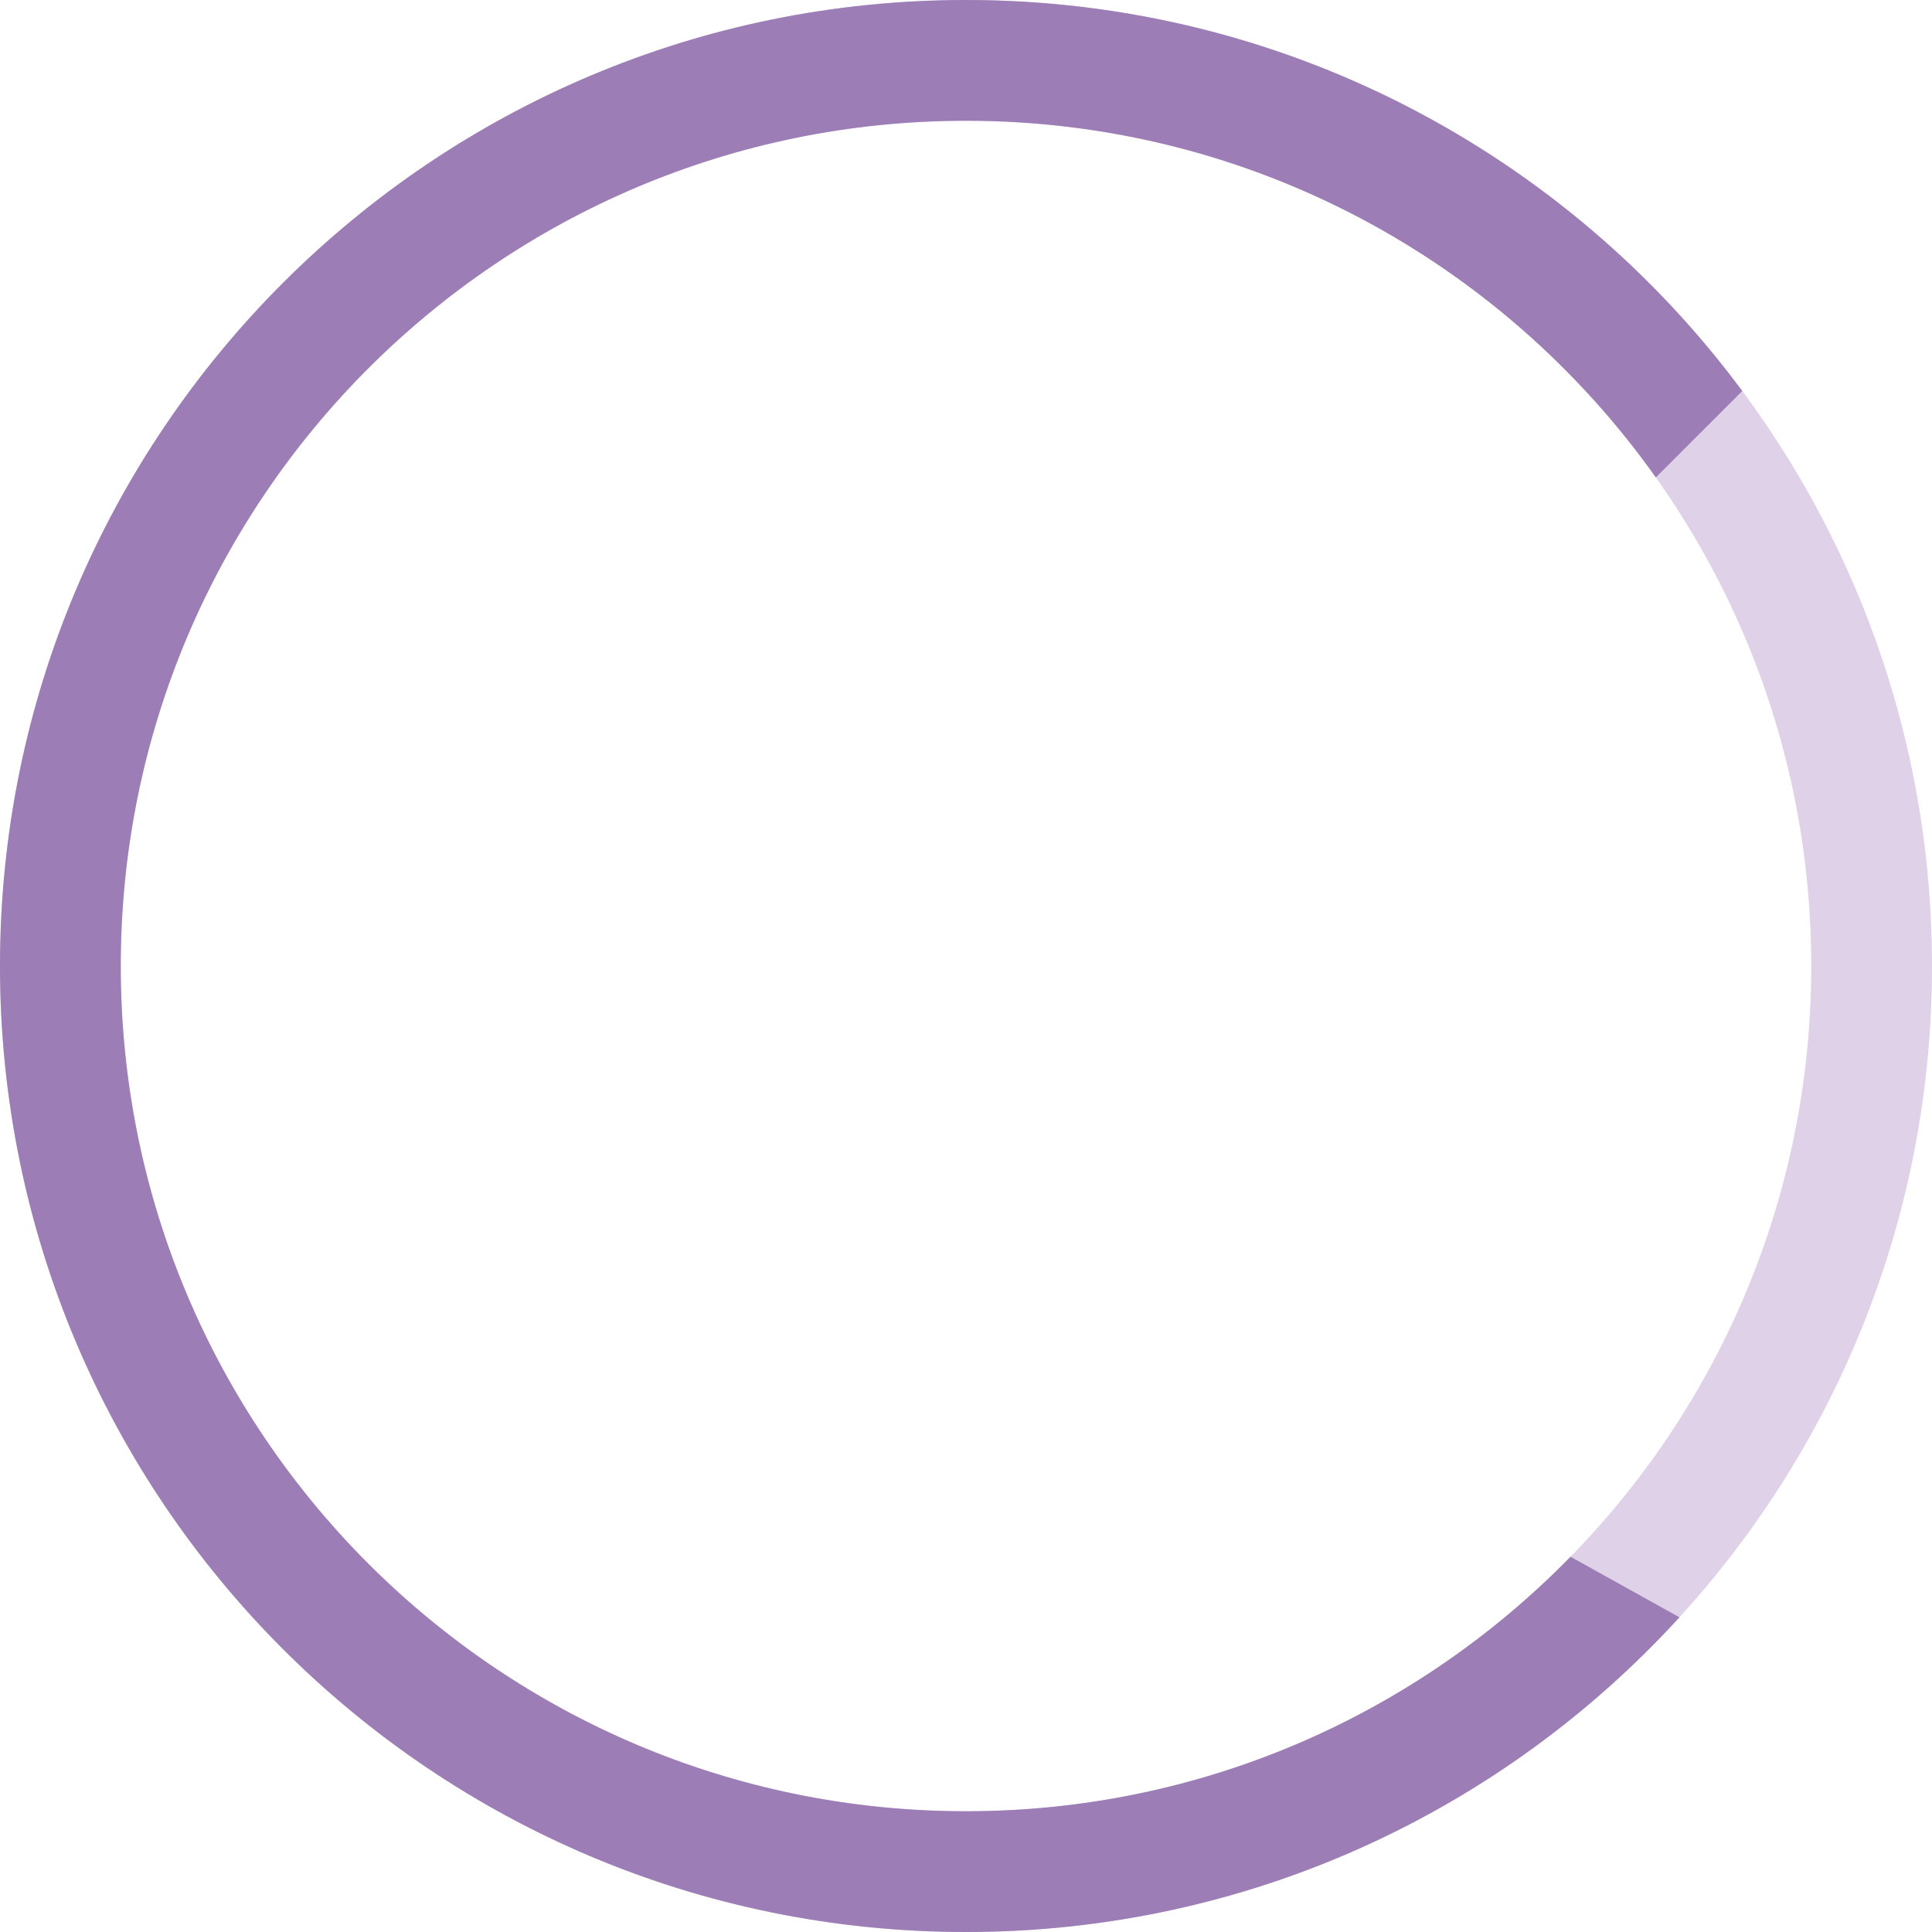
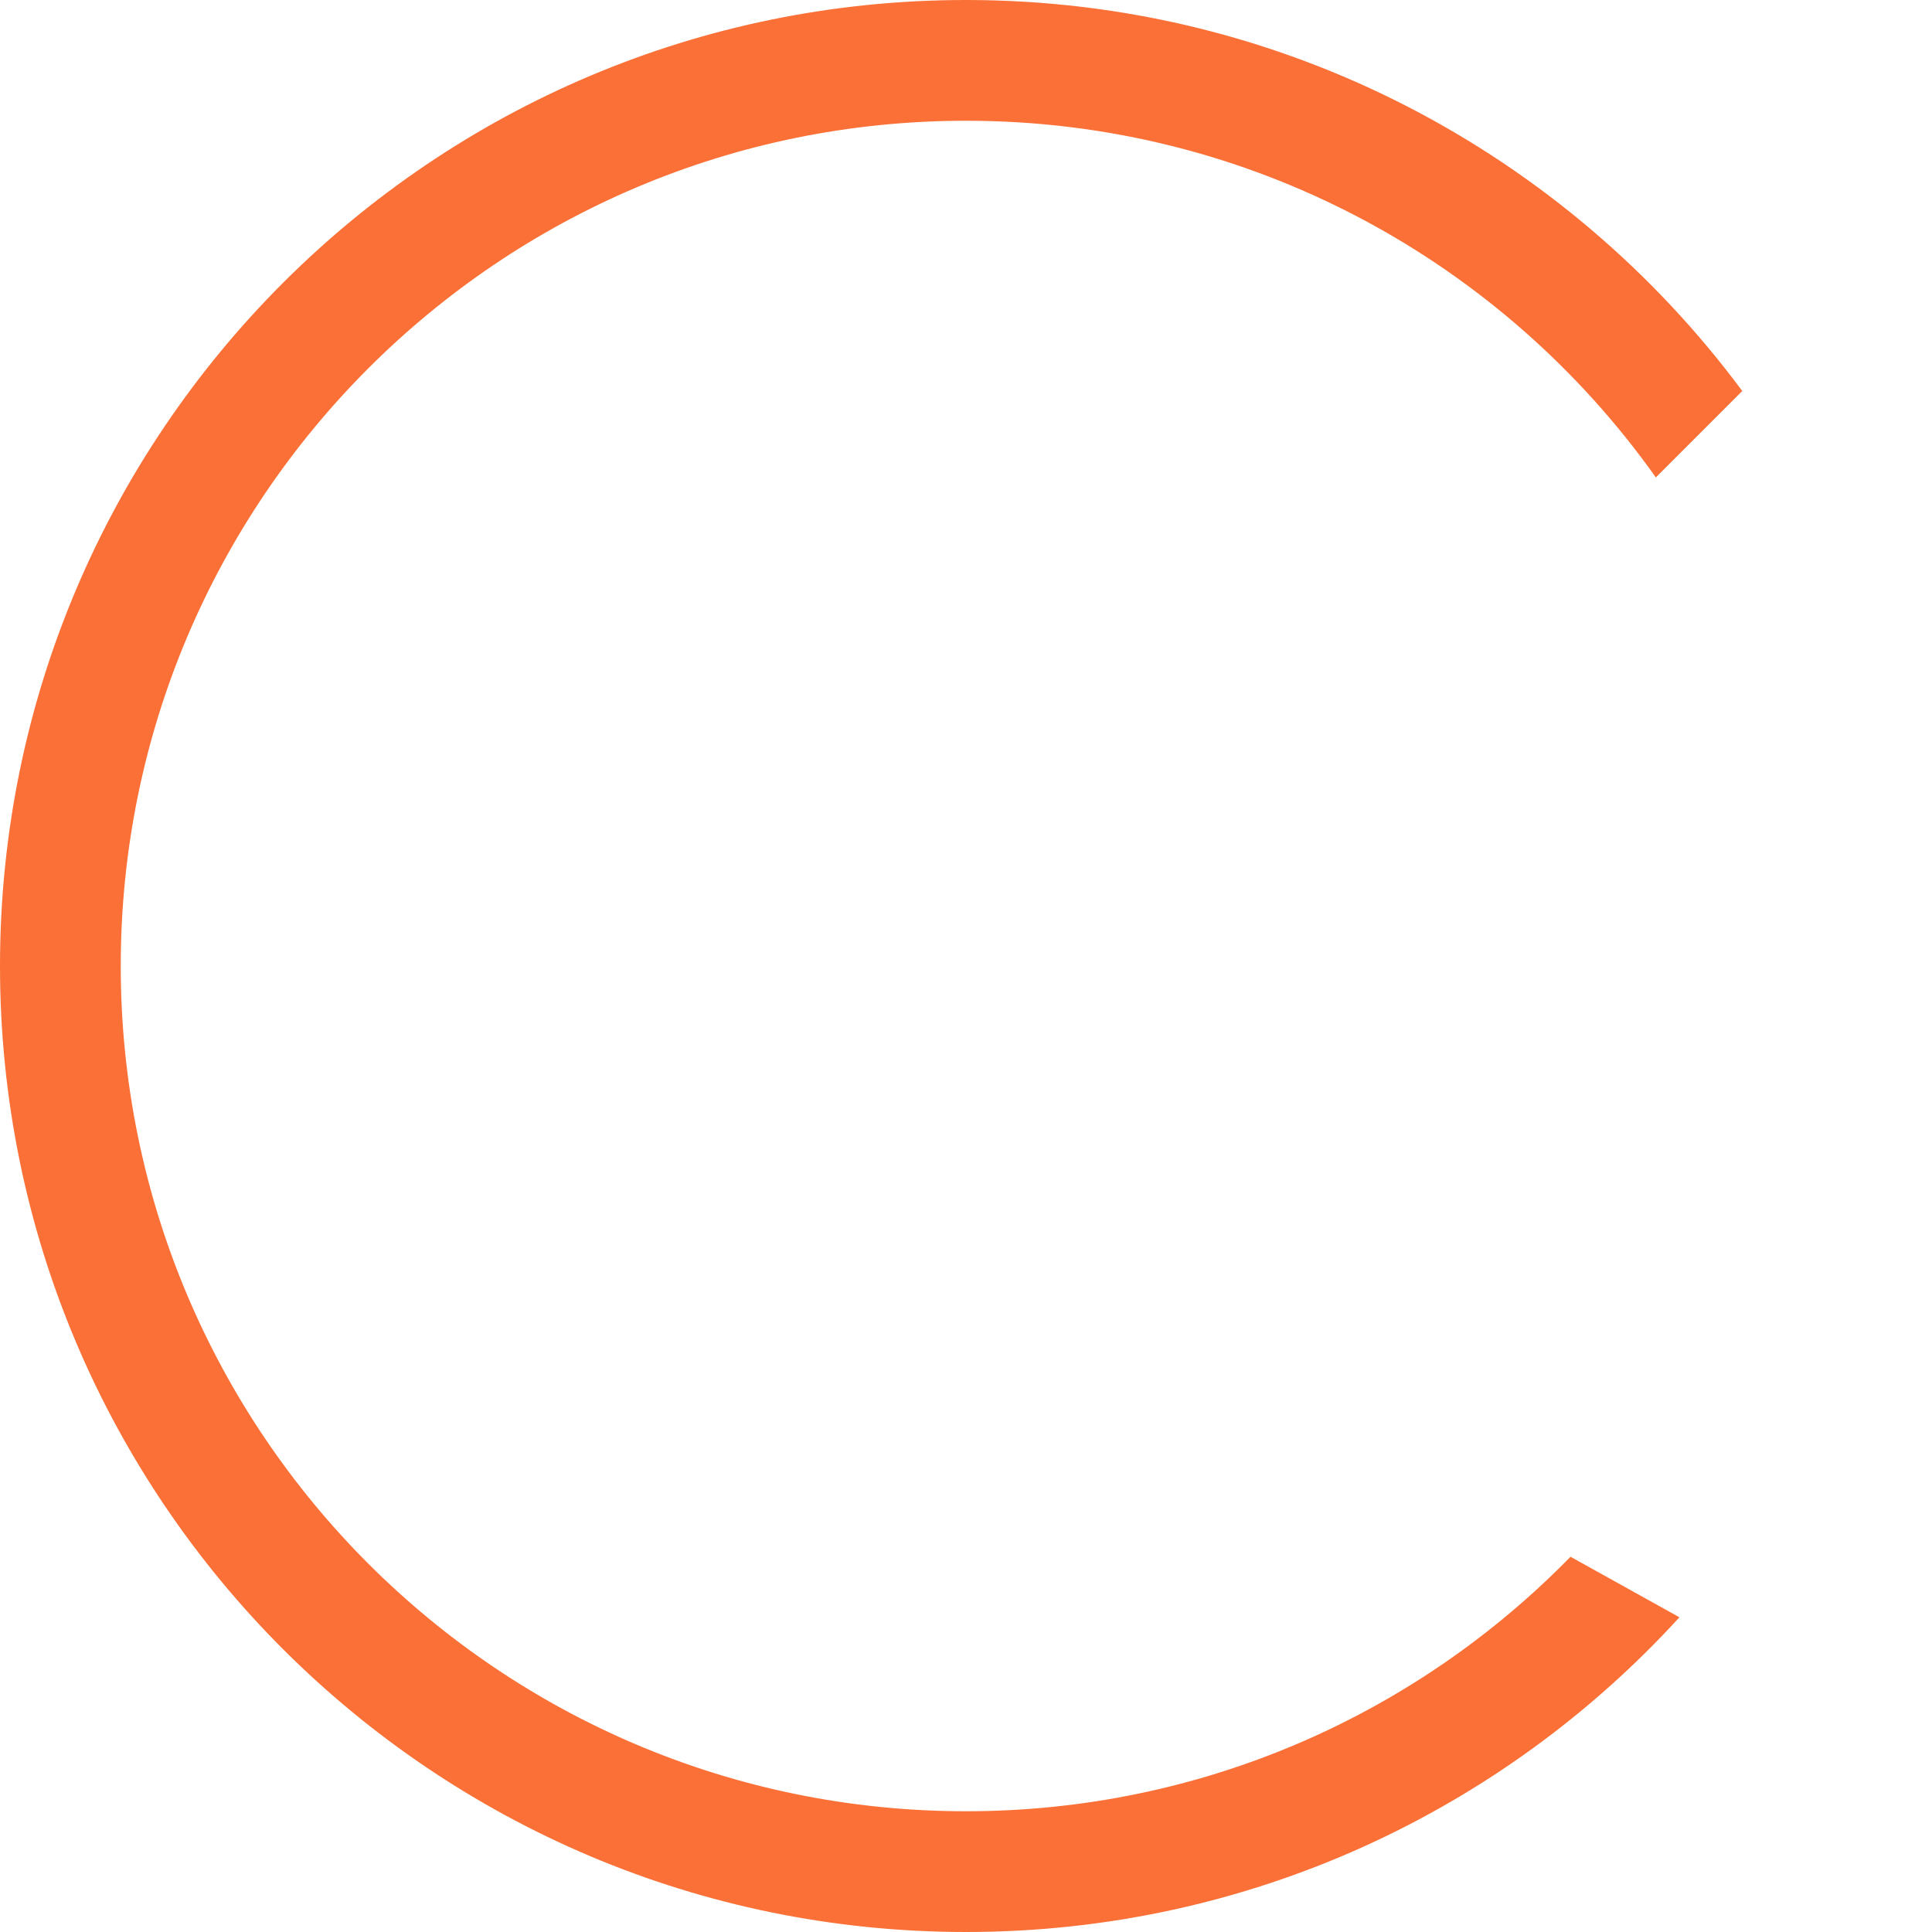
<svg xmlns="http://www.w3.org/2000/svg" width="48" height="48" viewBox="0 0 48 48" fill="none">
-   <g id="ê²½íì¹">
-     <circle id="ê²½íì¹ ë¡ë© ìì´ì½_bg" cx="24" cy="24" r="22.5" stroke="#DED1E8" stroke-width="3" />
-     <path id="ê²½íì¹ ë¡ë© ìì´ì½" fill-rule="evenodd" clip-rule="evenodd" d="M39.019 38.677C35.206 42.578 29.886 45 24 45C12.402 45 3 35.598 3 24C3 12.402 12.402 3 24 3C31.076 3 37.334 6.499 41.139 11.861L43.286 9.714C38.913 3.82 31.903 0 24 0C10.745 0 0 10.745 0 24C0 37.255 10.745 48 24 48C31.02 48 37.337 44.986 41.725 40.181L39.019 38.677Z" fill="#9C7DB5" />
-   </g>
+   <path fill-rule="evenodd" clip-rule="evenodd" d="M39.019 38.677C35.206 42.578 29.886 45 24 45C12.402 45 3 35.598 3 24C3 12.402 12.402 3 24 3C31.076 3 37.334 6.499 41.139 11.861L43.286 9.714C38.913 3.82 31.903 0 24 0C10.745 0 0 10.745 0 24C0 37.255 10.745 48 24 48C31.02 48 37.337 44.986 41.725 40.181L39.019 38.677Z" fill="#FA7036" />
</svg>
